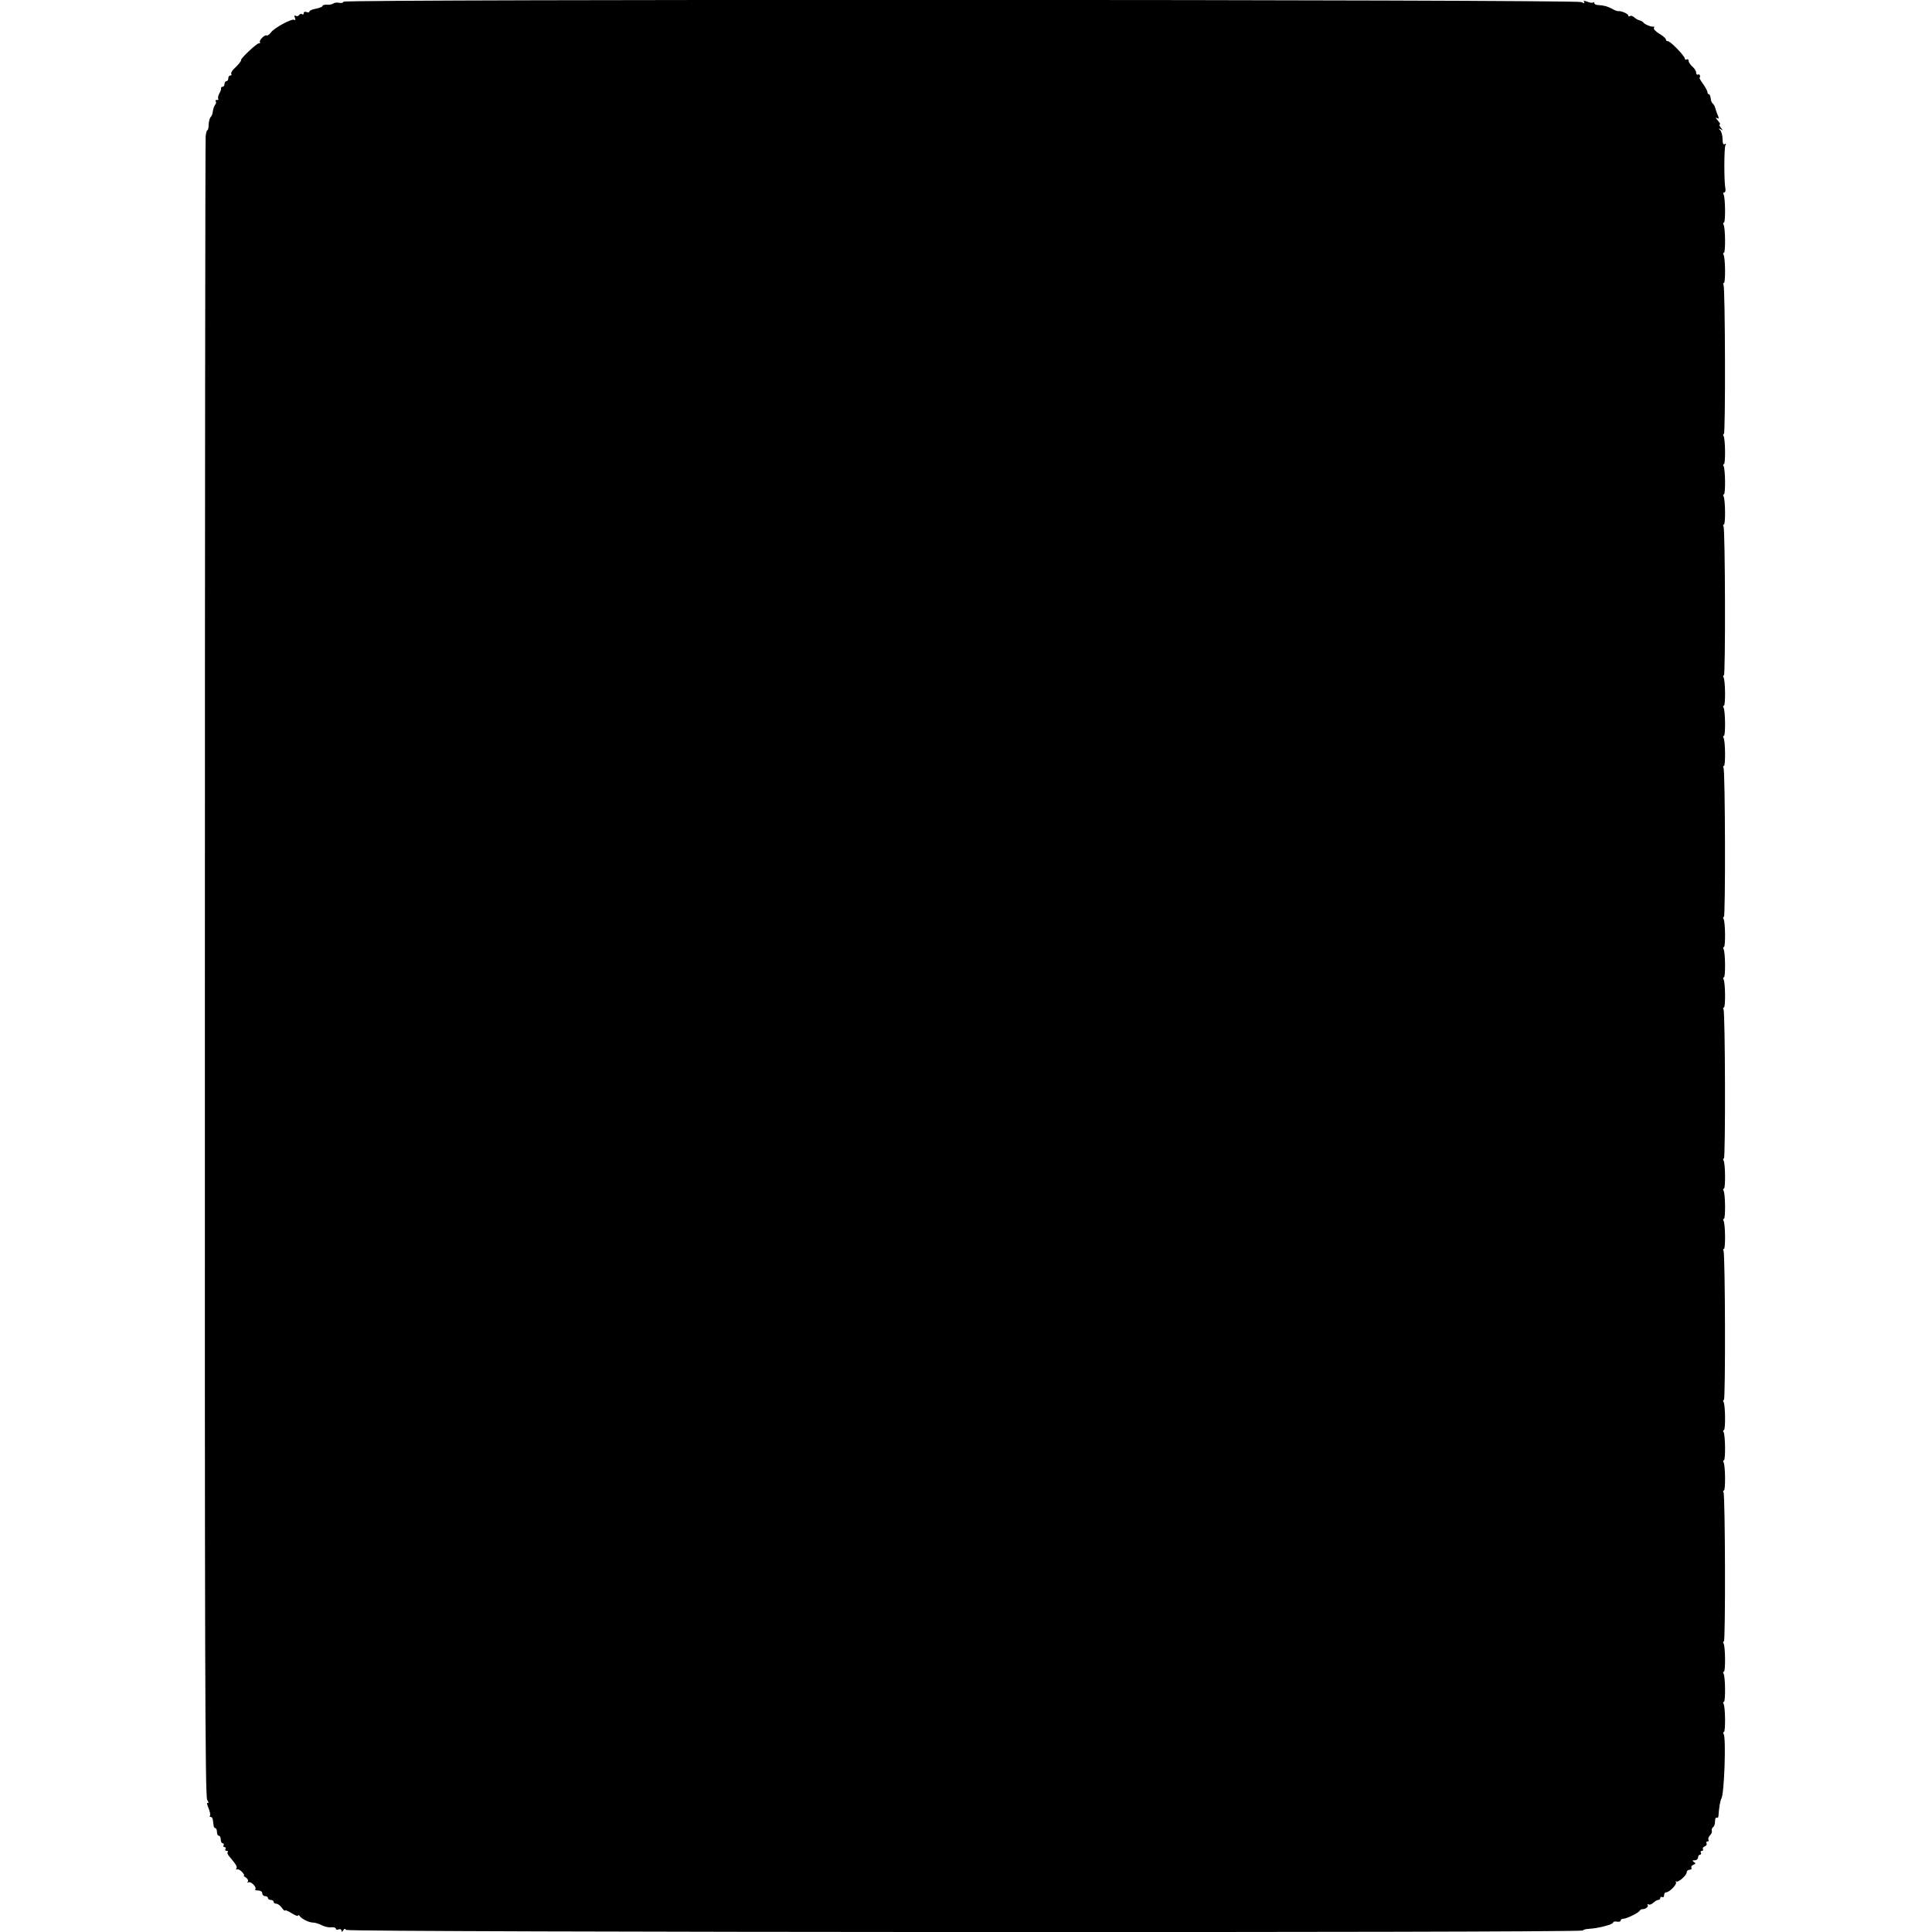
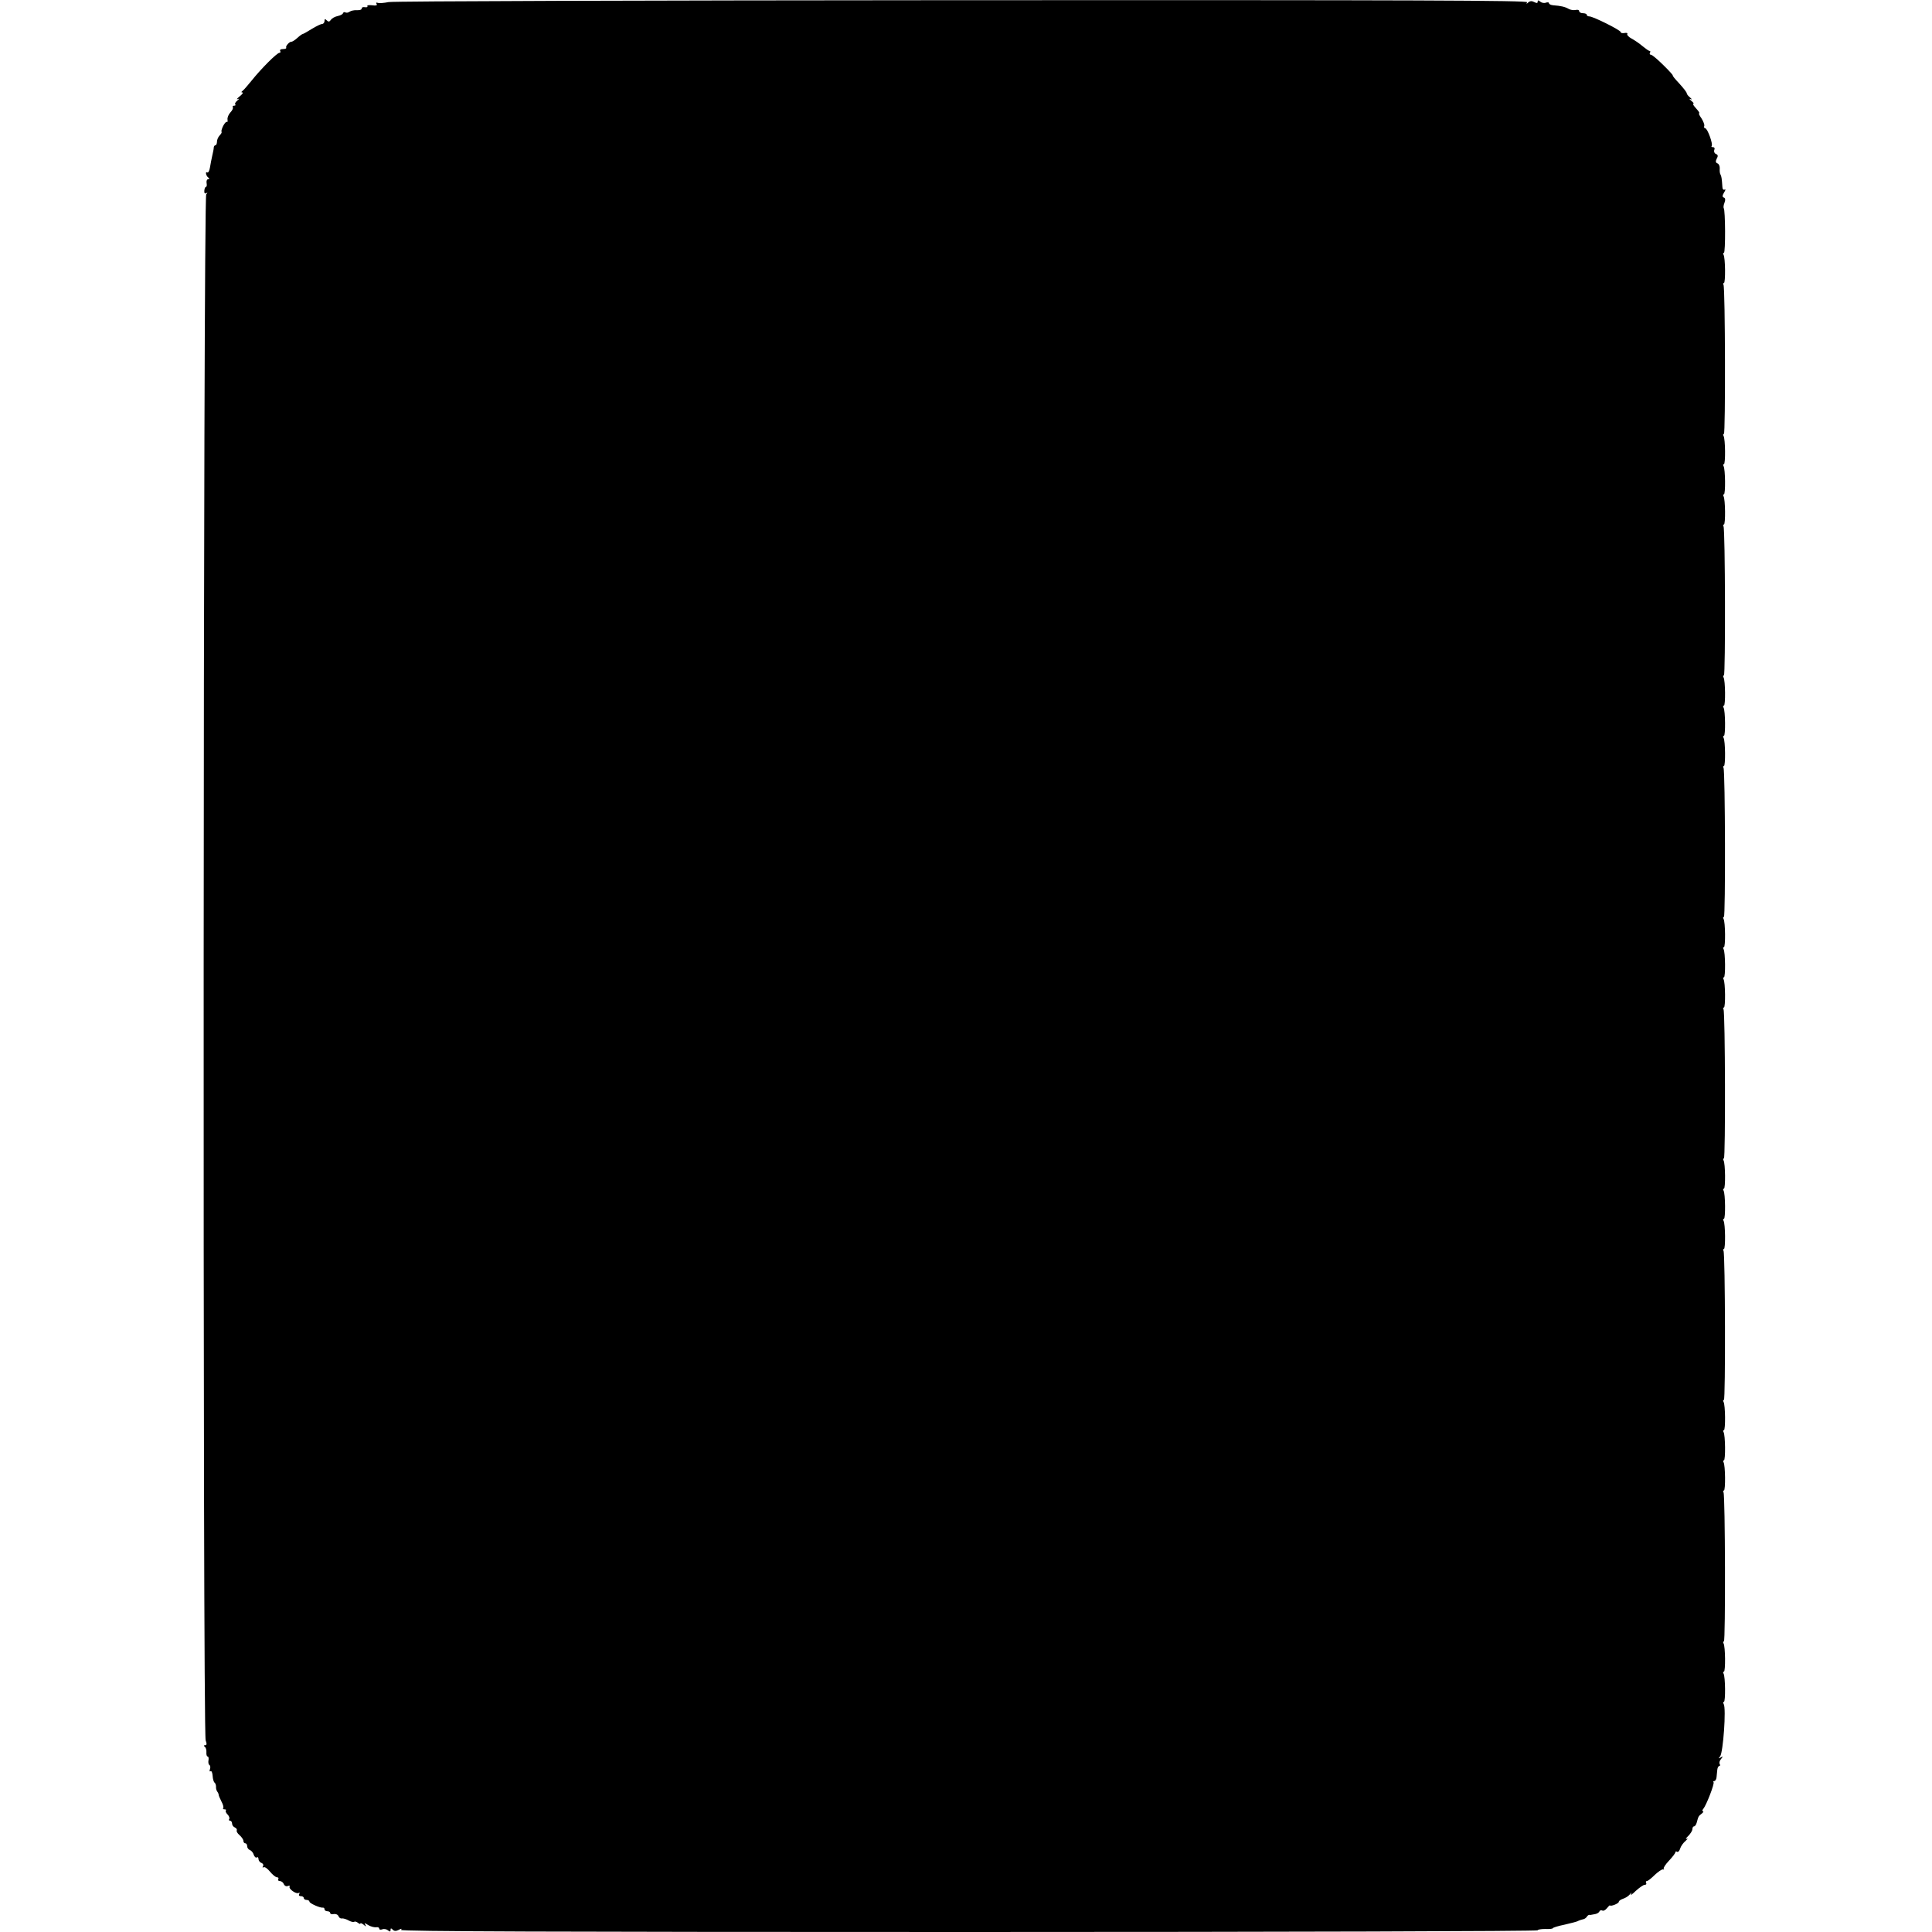
<svg xmlns="http://www.w3.org/2000/svg" version="1.0" width="1024pt" height="1024pt" viewBox="0 0 1024 1024" preserveAspectRatio="xMidYMid meet">
  <g transform="translate(0,1024) scale(0.1,-0.1)" fill="#000000" stroke="none">
-     <path d="M1820 10231 c0 -6 -10 -8 -22 -6 -12 3 -26 1 -32 -4 -6 -4 -21 -7 -33 -6 -13 1 -23 -2 -23 -6 0 -5 -16 -11 -35 -15 -19 -3 -35 -10 -35 -15 0 -5 -7 -6 -15 -3 -8 4 -15 1 -15 -6 0 -6 -4 -9 -9 -5 -5 3 -12 1 -16 -5 -4 -6 -11 -7 -17 -4 -8 5 -9 1 -5 -10 4 -10 3 -15 -3 -11 -13 8 -107 -43 -124 -67 -8 -11 -18 -18 -23 -16 -10 6 -43 -28 -35 -36 3 -3 0 -6 -7 -6 -11 0 -98 -82 -93 -88 3 -3 -17 -28 -40 -49 -9 -9 -15 -20 -12 -25 3 -4 0 -8 -5 -8 -6 0 -11 -7 -11 -15 0 -8 -4 -15 -10 -15 -5 0 -10 -7 -10 -15 0 -8 -5 -15 -10 -15 -6 0 -9 -3 -8 -7 1 -5 -3 -18 -10 -29 -6 -12 -8 -24 -5 -28 3 -3 0 -6 -7 -6 -7 0 -10 -3 -7 -7 4 -3 3 -11 -2 -17 -5 -6 -11 -22 -13 -36 -1 -14 -7 -28 -12 -31 -4 -4 -9 -21 -10 -38 0 -17 -3 -31 -7 -31 -3 0 -7 -15 -9 -32 -2 -18 -4 -2004 -4 -4413 -1 -3660 1 -4384 12 -4404 8 -13 9 -20 3 -17 -6 4 -4 -8 4 -27 8 -19 11 -37 8 -41 -4 -3 -2 -6 4 -6 5 0 10 -7 11 -15 1 -8 3 -22 4 -30 1 -8 5 -15 10 -15 4 0 8 -9 8 -20 0 -11 5 -20 10 -20 6 0 10 -9 10 -20 0 -11 5 -20 11 -20 5 0 7 -5 4 -10 -3 -6 -1 -10 5 -10 6 0 8 -4 5 -10 -3 -5 -1 -10 6 -10 7 0 10 -3 6 -6 -3 -3 -1 -11 4 -18 41 -49 48 -60 42 -69 -3 -5 -2 -8 3 -5 5 3 17 -3 27 -14 9 -10 14 -18 10 -18 -5 0 0 -5 10 -11 9 -6 14 -15 11 -21 -4 -6 -3 -8 3 -5 12 8 46 -27 36 -36 -3 -4 3 -7 15 -7 13 0 22 -6 22 -15 0 -8 7 -15 15 -15 8 0 15 -4 15 -10 0 -5 7 -10 15 -10 8 0 15 -4 15 -10 0 -5 6 -10 14 -10 8 0 22 -10 30 -22 9 -12 16 -19 16 -14 0 4 16 -2 35 -14 19 -12 35 -18 35 -13 0 4 4 4 8 -2 11 -16 50 -35 71 -35 10 0 31 -6 46 -14 15 -8 38 -13 51 -11 13 1 24 -2 24 -7 0 -6 7 -8 15 -4 8 3 15 0 15 -7 0 -8 3 -8 9 2 6 9 11 10 15 2 8 -13 6556 -16 6556 -3 0 4 15 8 33 9 46 2 127 23 127 33 0 5 9 7 20 5 11 -2 20 0 20 6 0 5 6 9 13 9 17 0 80 30 88 43 3 5 9 8 13 8 16 -1 35 12 29 22 -3 5 -1 7 5 3 6 -3 17 1 25 9 9 8 20 15 26 15 6 0 11 5 11 11 0 5 5 7 10 4 6 -3 10 1 10 9 0 9 4 16 10 16 18 0 60 43 53 54 -3 6 -3 8 1 4 10 -8 56 32 56 49 0 7 7 13 16 13 8 0 12 5 9 10 -3 6 1 13 10 16 13 6 14 8 3 15 -10 7 -9 9 5 9 9 0 17 7 17 15 0 8 5 15 11 15 5 0 7 4 4 10 -3 5 -1 10 5 10 6 0 9 4 6 9 -3 5 1 12 10 15 8 3 12 10 9 16 -3 5 -1 10 5 10 6 0 9 4 5 9 -3 5 1 15 8 23 8 7 12 18 10 25 -2 6 1 14 6 18 6 3 11 17 11 31 0 14 4 23 8 20 5 -3 9 0 10 7 3 46 10 86 16 95 15 24 25 319 12 341 -4 6 -4 11 1 11 9 0 8 134 -2 150 -3 5 -3 10 2 10 9 0 8 134 -2 150 -3 5 -3 10 2 10 9 0 8 134 -2 150 -3 5 -3 10 2 10 9 0 7 775 -2 790 -3 6 -3 10 2 10 9 0 8 134 -2 150 -3 5 -3 10 2 10 9 0 8 134 -2 150 -3 5 -3 10 2 10 9 0 8 134 -2 150 -3 5 -3 10 2 10 9 0 7 775 -2 790 -3 6 -3 10 2 10 9 0 8 134 -2 150 -3 5 -3 10 2 10 9 0 8 134 -2 150 -3 5 -3 10 2 10 9 0 8 134 -2 150 -3 5 -3 10 2 10 9 0 7 775 -2 790 -3 6 -3 10 2 10 9 0 8 134 -2 150 -3 5 -3 10 2 10 9 0 8 134 -2 150 -3 5 -3 10 2 10 9 0 8 134 -2 150 -3 5 -3 10 2 10 9 0 7 775 -2 790 -3 6 -3 10 2 10 9 0 8 134 -2 150 -3 5 -3 10 2 10 9 0 8 134 -2 150 -3 5 -3 10 2 10 9 0 8 134 -2 150 -3 5 -3 10 2 10 9 0 7 775 -2 790 -3 6 -3 10 2 10 9 0 8 134 -2 150 -3 5 -3 10 2 10 9 0 8 134 -2 150 -3 5 -3 10 2 10 9 0 8 134 -2 150 -3 5 -3 10 2 10 9 0 7 775 -2 790 -3 6 -3 10 2 10 9 0 8 134 -2 150 -3 5 -3 10 2 10 9 0 8 134 -2 150 -3 5 -3 10 2 10 9 0 8 134 -2 150 -3 5 -2 10 4 10 5 0 8 9 6 20 -8 39 -7 218 0 230 5 9 4 11 -3 6 -8 -5 -12 4 -12 26 0 19 -6 40 -12 47 -11 11 -10 12 2 6 13 -8 13 -7 1 8 -7 9 -10 17 -6 17 5 0 0 10 -11 22 -10 12 -13 18 -5 13 11 -6 13 -4 7 11 -5 10 -11 28 -14 39 -3 11 -9 23 -14 26 -5 3 -10 16 -11 27 -1 12 -5 22 -9 22 -4 0 -8 5 -8 11 0 6 -10 25 -22 42 -13 18 -22 33 -20 35 7 7 0 22 -8 17 -5 -3 -10 1 -10 10 0 8 -9 23 -20 32 -11 10 -20 23 -20 31 0 7 -5 10 -10 7 -5 -3 -10 -1 -10 4 0 15 -81 97 -91 93 -5 -1 -9 3 -9 8 0 6 -16 20 -35 31 -19 12 -32 25 -29 30 3 5 2 9 -3 8 -10 -3 -47 12 -53 22 -3 4 -12 9 -20 11 -8 2 -21 9 -28 16 -8 7 -18 10 -23 7 -5 -4 -9 -2 -9 3 0 9 -37 25 -53 23 -4 -1 -18 4 -30 11 -26 14 -43 19 -74 21 -13 0 -23 5 -23 11 0 5 -3 7 -6 3 -3 -3 -17 -2 -31 4 -17 6 -22 6 -17 -2 5 -8 1 -8 -14 0 -27 14 -6562 16 -6562 2z" />
+     <path d="M2060 10229 c-25 -5 -51 -7 -58 -4 -8 3 -10 0 -6 -6 5 -8 -3 -10 -24 -7 -17 2 -28 0 -25 -4 3 -5 -3 -8 -13 -6 -11 2 -18 -2 -17 -7 1 -6 -11 -10 -25 -9 -15 1 -32 -3 -39 -8 -7 -5 -16 -7 -22 -4 -5 3 -11 2 -13 -4 -2 -6 -14 -12 -28 -15 -14 -3 -30 -11 -36 -20 -8 -11 -13 -12 -22 -3 -9 9 -12 8 -12 -3 0 -9 -6 -16 -13 -16 -6 0 -31 -12 -54 -26 -24 -15 -45 -27 -48 -27 -3 0 -16 -9 -29 -21 -13 -12 -27 -20 -30 -20 -11 2 -34 -24 -29 -31 2 -5 -5 -8 -17 -8 -12 0 -18 -4 -15 -10 3 -5 2 -10 -4 -10 -13 0 -97 -84 -148 -148 -21 -26 -42 -50 -48 -54 -7 -5 -7 -8 0 -8 6 0 -1 -10 -15 -21 -14 -11 -18 -18 -10 -14 10 4 9 2 -2 -8 -10 -8 -15 -17 -11 -20 3 -4 1 -7 -6 -7 -7 0 -10 -4 -7 -8 3 -5 -3 -18 -13 -28 -10 -11 -17 -28 -15 -38 1 -10 0 -15 -3 -12 -3 3 -12 -6 -20 -21 -7 -14 -11 -28 -9 -31 3 -2 -1 -11 -9 -19 -8 -8 -15 -23 -15 -34 0 -10 -4 -19 -8 -19 -5 0 -9 -6 -9 -12 0 -7 -4 -26 -8 -43 -4 -16 -9 -45 -12 -62 -3 -18 -9 -30 -14 -27 -13 7 -7 -19 6 -28 6 -5 6 -8 -2 -8 -6 0 -10 -9 -8 -20 2 -11 1 -20 -3 -20 -4 0 -8 -9 -9 -20 -1 -13 2 -18 10 -14 8 5 8 3 0 -6 -16 -18 -19 -8153 -3 -8194 7 -19 6 -26 -3 -26 -8 0 -8 -3 -2 -8 6 -4 10 -17 9 -30 -1 -12 2 -22 7 -22 4 0 6 -9 4 -20 -2 -11 0 -22 5 -25 5 -3 6 -13 3 -22 -4 -9 -2 -14 3 -11 5 4 10 -8 11 -25 1 -17 6 -33 11 -36 4 -3 7 -13 7 -21 -1 -8 2 -19 6 -25 4 -5 8 -13 8 -18 0 -4 7 -20 15 -36 9 -16 12 -31 9 -35 -4 -3 0 -6 7 -6 7 0 11 -3 7 -6 -3 -4 1 -13 9 -21 8 -8 12 -19 9 -24 -4 -5 -1 -9 4 -9 6 0 11 -7 11 -15 0 -9 7 -18 15 -21 8 -4 12 -10 10 -15 -3 -5 3 -16 15 -26 11 -10 20 -23 20 -30 0 -7 5 -13 10 -13 6 0 10 -7 10 -15 0 -9 7 -18 15 -21 8 -3 17 -14 20 -25 4 -11 11 -17 16 -14 5 4 9 0 9 -8 0 -8 7 -18 16 -21 8 -3 12 -11 8 -17 -4 -7 -3 -9 3 -6 6 4 21 -7 34 -23 13 -16 30 -30 37 -30 7 0 10 -4 7 -10 -3 -5 0 -10 8 -10 8 0 18 -7 21 -16 4 -9 13 -14 22 -10 8 3 12 2 9 -3 -7 -12 35 -42 48 -34 6 3 7 1 3 -5 -4 -7 -1 -12 8 -12 9 0 16 -4 16 -10 0 -5 7 -10 15 -10 8 0 15 -4 15 -9 0 -9 58 -35 73 -32 4 0 7 -3 7 -9 0 -5 7 -10 15 -10 8 0 15 -4 15 -9 0 -6 9 -8 19 -6 11 2 22 -3 25 -11 3 -8 11 -14 18 -12 7 1 24 -4 36 -11 13 -7 26 -10 29 -7 4 3 12 1 20 -5 7 -6 13 -8 13 -4 0 4 8 1 17 -6 14 -12 15 -12 9 0 -7 10 -3 10 15 -2 13 -8 32 -13 42 -12 9 2 17 -1 17 -7 0 -6 7 -7 16 -4 9 4 23 1 30 -5 11 -9 14 -8 14 2 0 10 3 10 12 1 8 -8 17 -8 31 -1 14 8 18 8 13 0 -5 -8 800 -11 3008 -11 1659 0 3016 4 3016 9 0 4 18 7 40 7 22 -1 40 1 40 4 0 3 28 12 63 19 34 8 67 16 72 20 6 3 16 6 24 8 8 1 17 7 21 13 4 7 10 11 14 11 3 -1 7 -1 9 0 1 0 11 2 22 4 11 2 21 9 23 15 2 5 9 7 14 4 6 -4 17 2 25 12 8 10 15 17 16 15 4 -7 47 10 47 19 0 5 10 12 22 16 13 4 29 14 36 23 10 12 12 12 6 1 -4 -8 8 0 26 18 19 17 40 32 47 32 8 0 11 4 8 10 -3 5 -2 10 4 10 5 0 24 15 42 33 18 17 38 30 43 29 6 -2 8 -1 4 3 -3 4 9 23 28 43 19 20 34 40 34 45 0 4 4 6 9 2 5 -3 13 5 16 17 4 13 17 31 29 41 11 10 14 15 6 11 -8 -4 -5 3 8 15 12 12 22 28 22 36 0 8 4 15 9 15 5 0 11 9 14 20 9 33 9 34 26 47 9 7 12 13 7 13 -5 0 -4 6 2 13 16 19 61 135 54 141 -3 3 -1 6 4 6 5 0 11 9 12 20 1 11 3 29 4 40 1 11 6 20 11 20 4 0 5 5 2 10 -4 6 -1 18 7 27 11 14 11 16 -2 8 -12 -7 -13 -6 -3 6 16 20 33 255 19 277 -4 7 -4 12 1 12 9 0 8 134 -2 150 -3 5 -3 10 2 10 9 0 8 134 -2 150 -3 5 -3 10 2 10 9 0 7 775 -2 790 -3 6 -3 10 2 10 9 0 8 134 -2 150 -3 5 -3 10 2 10 9 0 8 134 -2 150 -3 5 -3 10 2 10 9 0 8 134 -2 150 -3 5 -3 10 2 10 9 0 7 775 -2 790 -3 6 -3 10 2 10 9 0 8 134 -2 150 -3 5 -3 10 2 10 9 0 8 134 -2 150 -3 5 -3 10 2 10 9 0 8 134 -2 150 -3 5 -3 10 2 10 9 0 7 775 -2 790 -3 6 -3 10 2 10 9 0 8 134 -2 150 -3 5 -3 10 2 10 9 0 8 134 -2 150 -3 5 -3 10 2 10 9 0 8 134 -2 150 -3 5 -3 10 2 10 9 0 7 775 -2 790 -3 6 -3 10 2 10 9 0 8 134 -2 150 -3 5 -3 10 2 10 9 0 8 134 -2 150 -3 5 -3 10 2 10 9 0 8 134 -2 150 -3 5 -3 10 2 10 9 0 7 775 -2 790 -3 6 -3 10 2 10 9 0 8 134 -2 150 -3 5 -3 10 2 10 9 0 8 134 -2 150 -3 5 -3 10 2 10 9 0 8 134 -2 150 -3 5 -3 10 2 10 9 0 7 775 -2 790 -3 6 -3 10 2 10 9 0 8 134 -2 150 -3 5 -3 10 2 10 9 0 8 228 -1 237 -2 3 -1 16 4 28 6 16 5 25 -3 28 -9 3 -9 10 1 27 8 12 9 19 3 15 -6 -3 -12 2 -12 14 -3 47 -5 56 -10 66 -4 6 -5 20 -4 32 1 12 -5 25 -12 27 -10 4 -11 11 -4 25 8 14 7 20 -4 25 -8 3 -12 12 -9 21 4 8 1 15 -7 15 -7 0 -10 3 -7 6 9 8 -22 94 -34 94 -5 0 -8 6 -5 13 2 6 -5 24 -15 40 -11 15 -16 27 -12 27 4 0 -3 11 -16 25 -13 14 -20 25 -15 25 5 0 0 7 -11 16 -10 8 -12 13 -4 9 10 -4 9 -2 -2 8 -10 8 -18 18 -18 23 0 5 -18 28 -40 52 -22 23 -37 42 -34 42 3 0 -19 25 -50 55 -30 30 -60 55 -66 55 -6 0 -8 5 -5 10 3 6 3 10 -2 10 -4 0 -21 12 -38 26 -16 14 -43 32 -58 40 -15 8 -25 19 -22 24 3 5 -4 7 -15 5 -11 -2 -20 0 -20 5 0 10 -146 83 -166 83 -8 0 -14 4 -14 9 0 4 -9 8 -20 8 -11 0 -20 5 -20 11 0 6 -8 9 -19 6 -10 -2 -27 0 -37 6 -19 11 -41 16 -81 19 -13 1 -23 6 -23 11 0 5 -7 6 -16 3 -9 -4 -23 -1 -30 5 -11 9 -14 9 -14 0 0 -8 -5 -9 -18 -2 -13 7 -23 6 -32 -2 -10 -9 -11 -9 -6 1 6 10 -587 12 -2991 11 -1690 -1 -3018 -5 -3043 -10z" />
  </g>
</svg>
